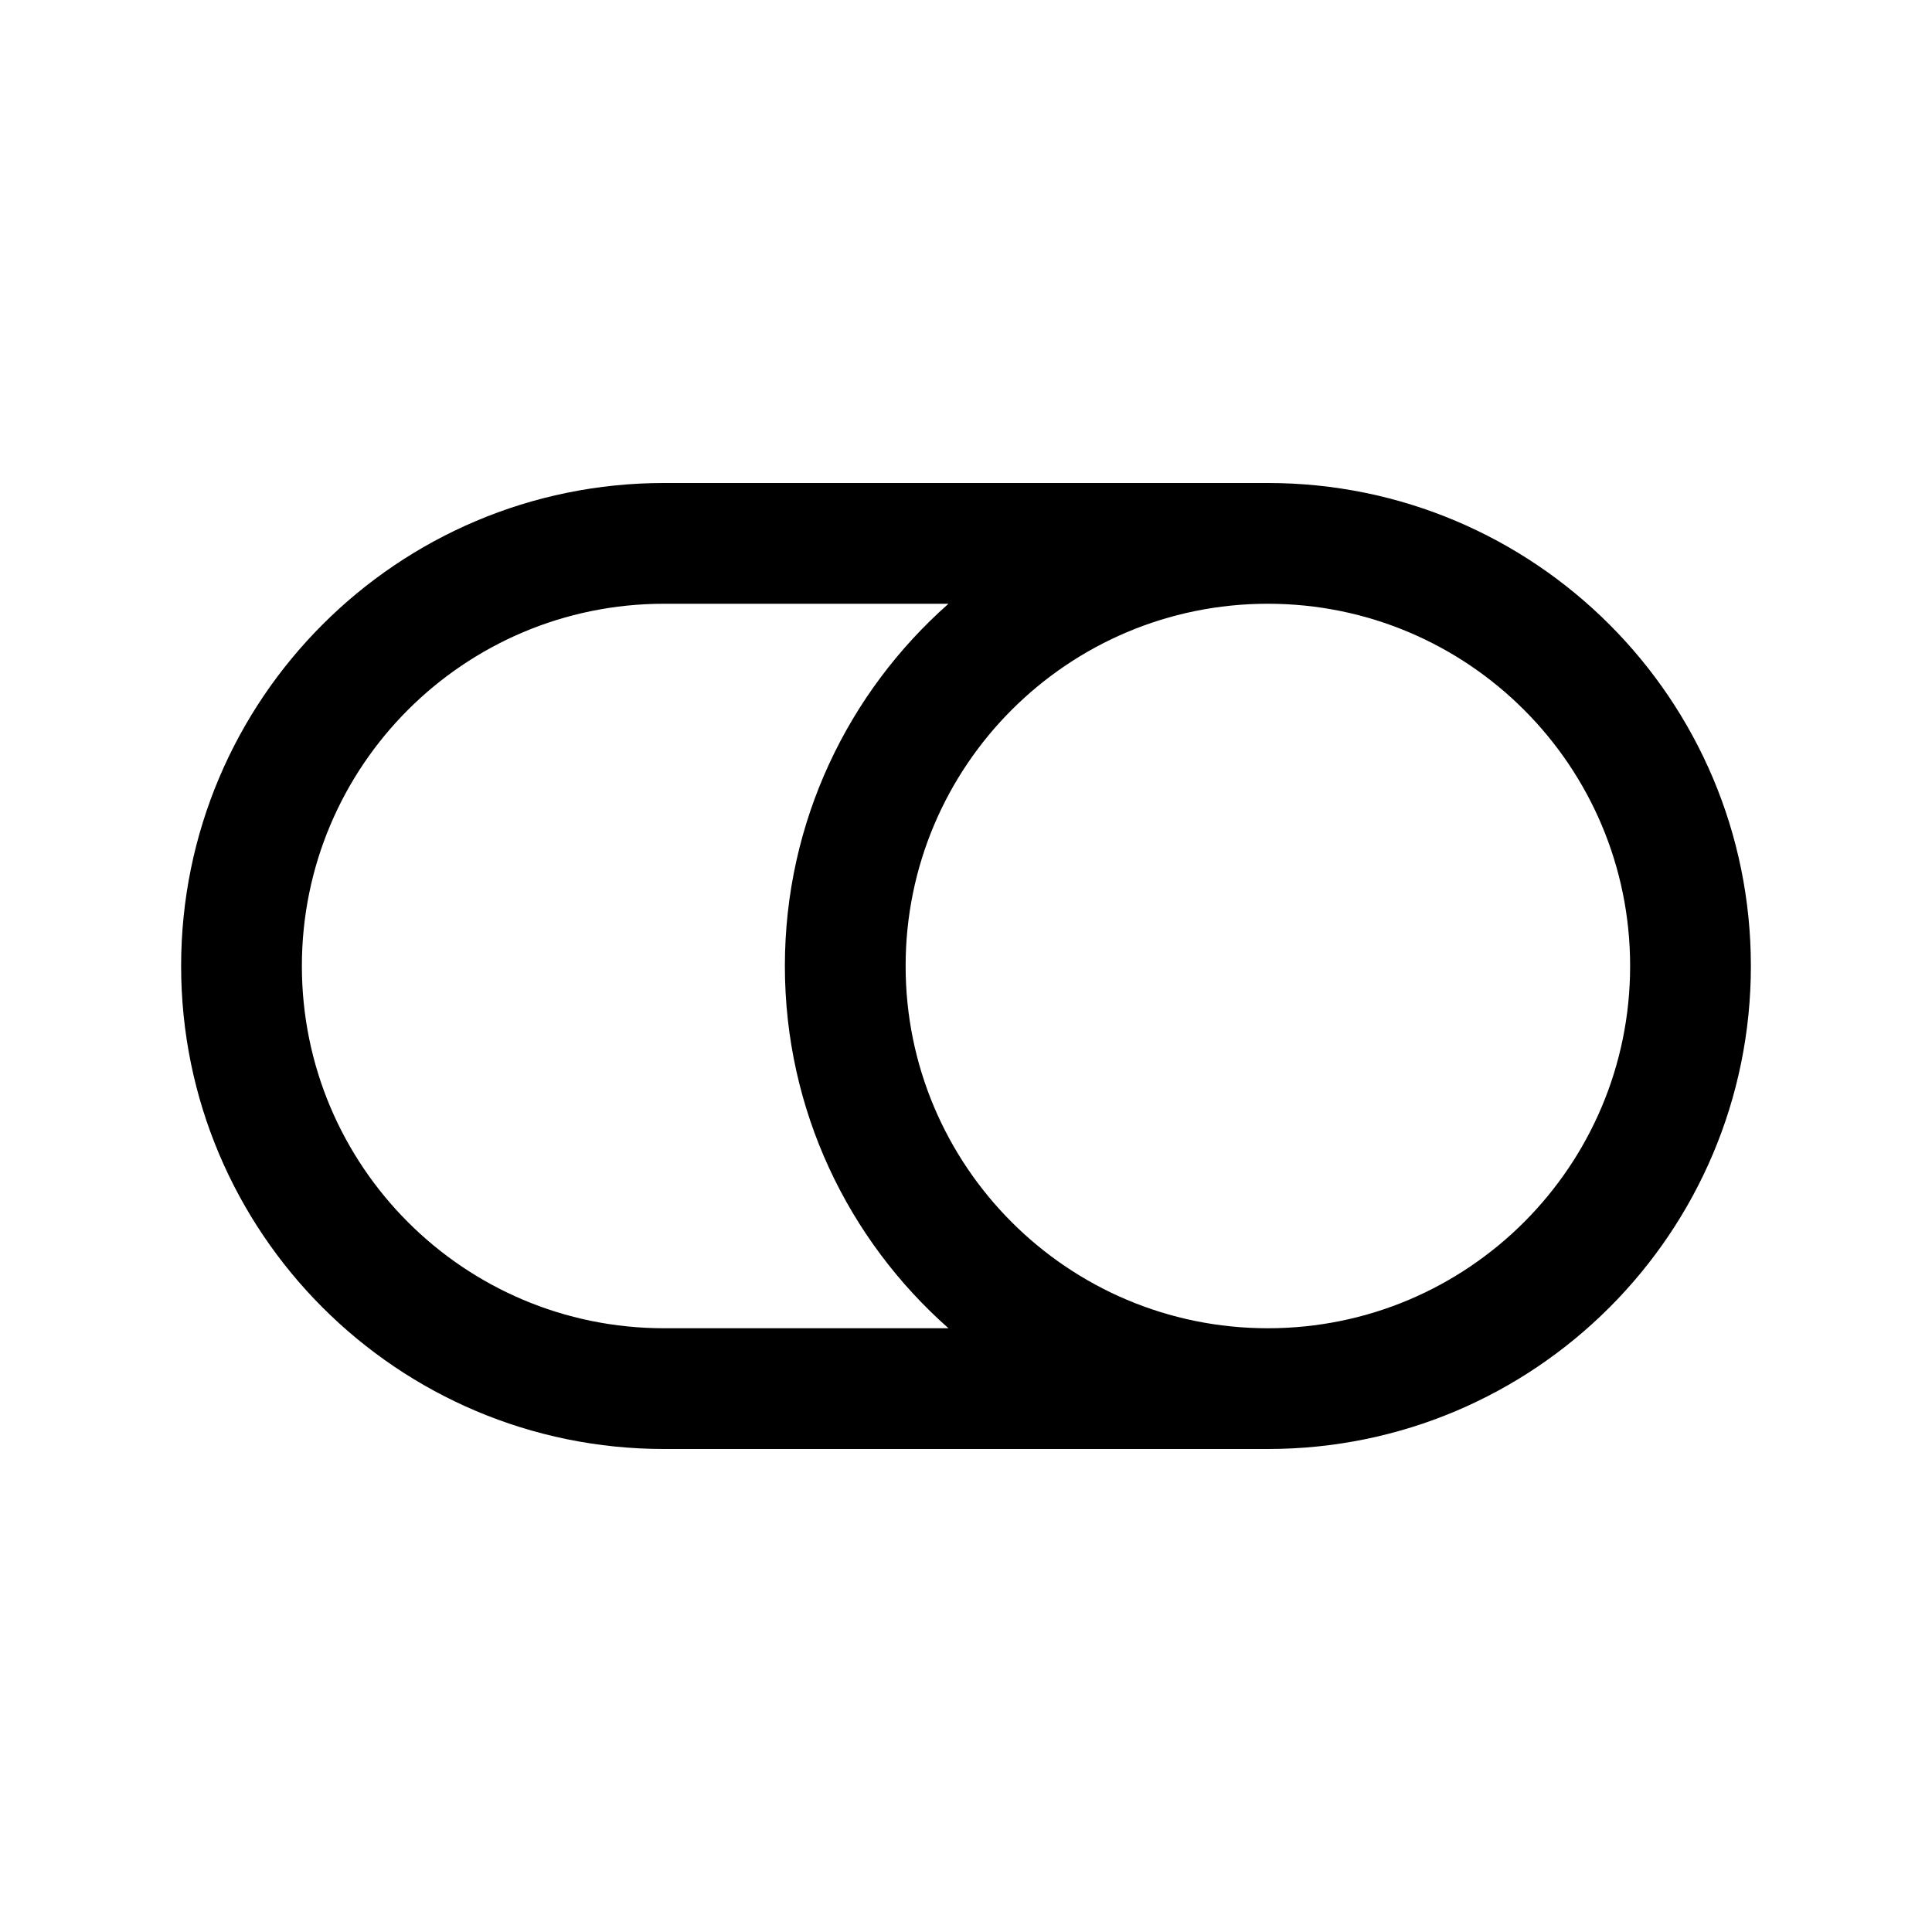
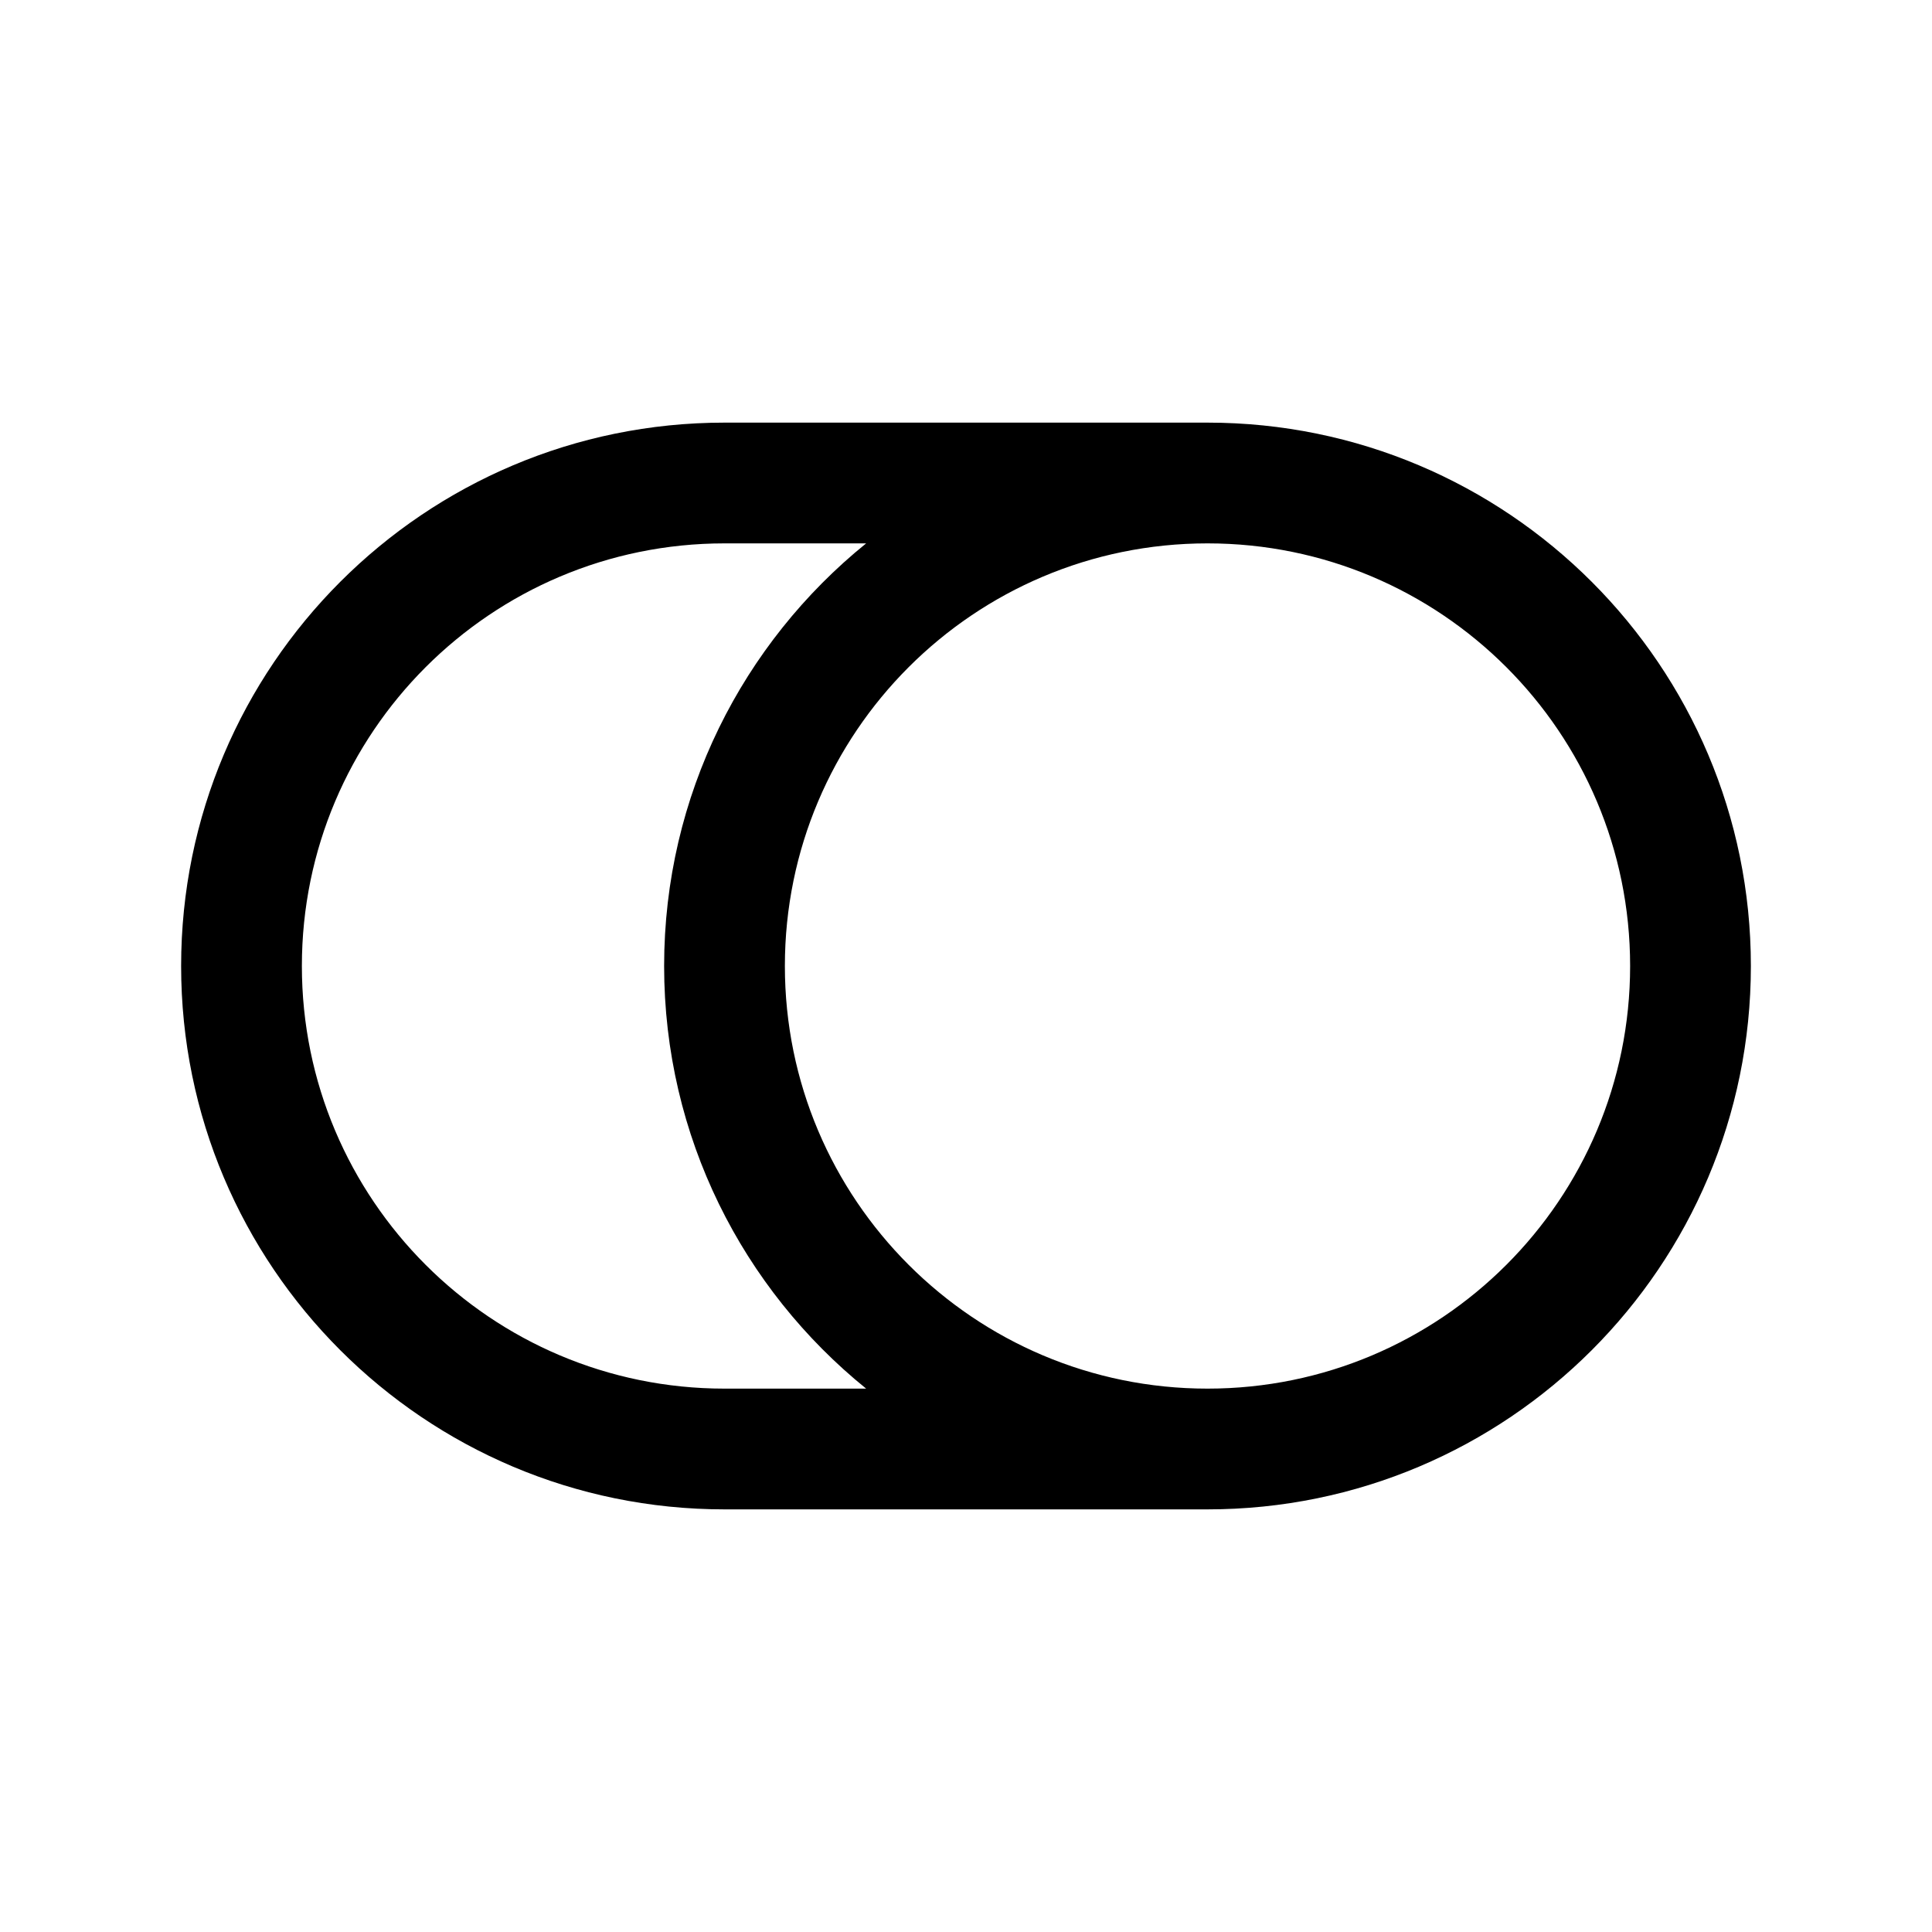
<svg xmlns="http://www.w3.org/2000/svg" width="16" height="16" viewBox="0 0 16 16" fill="none">
-   <path fill-rule="evenodd" clip-rule="evenodd" d="M10.5 4C12.709 4 14.5 5.791 14.5 8C14.5 10.209 12.709 12 10.5 12H5.5C3.291 12 1.5 10.209 1.5 8C1.5 5.791 3.291 4 5.5 4H10.5ZM10.5 5C8.843 5 7.5 6.343 7.5 8C7.5 9.657 8.843 11 10.5 11C12.157 11 13.5 9.657 13.5 8C13.5 6.343 12.157 5 10.5 5ZM5.5 5C3.843 5 2.5 6.343 2.5 8C2.5 9.657 3.843 11 5.5 11H7.855C7.025 10.267 6.5 9.195 6.5 8C6.5 6.805 7.025 5.733 7.855 5H5.5Z" fill="currentColor" />
+   <path fill-rule="evenodd" clip-rule="evenodd" d="M10 3.5C12.485 3.5 14.5 5.515 14.5 8C14.5 10.485 12.485 12.5 10 12.5H6C3.515 12.5 1.5 10.485 1.5 8C1.5 5.515 3.515 3.5 6 3.5H10ZM10 4.5C8.067 4.5 6.5 6.067 6.5 8C6.5 9.933 8.067 11.5 10 11.5C11.933 11.5 13.5 9.933 13.5 8C13.5 6.067 11.933 4.5 10 4.5ZM6 4.5C4.067 4.5 2.5 6.067 2.5 8C2.5 9.933 4.067 11.5 6 11.5H7.173C6.153 10.675 5.5 9.414 5.5 8C5.5 6.586 6.153 5.325 7.173 4.5H6Z" fill="black" />
</svg>
